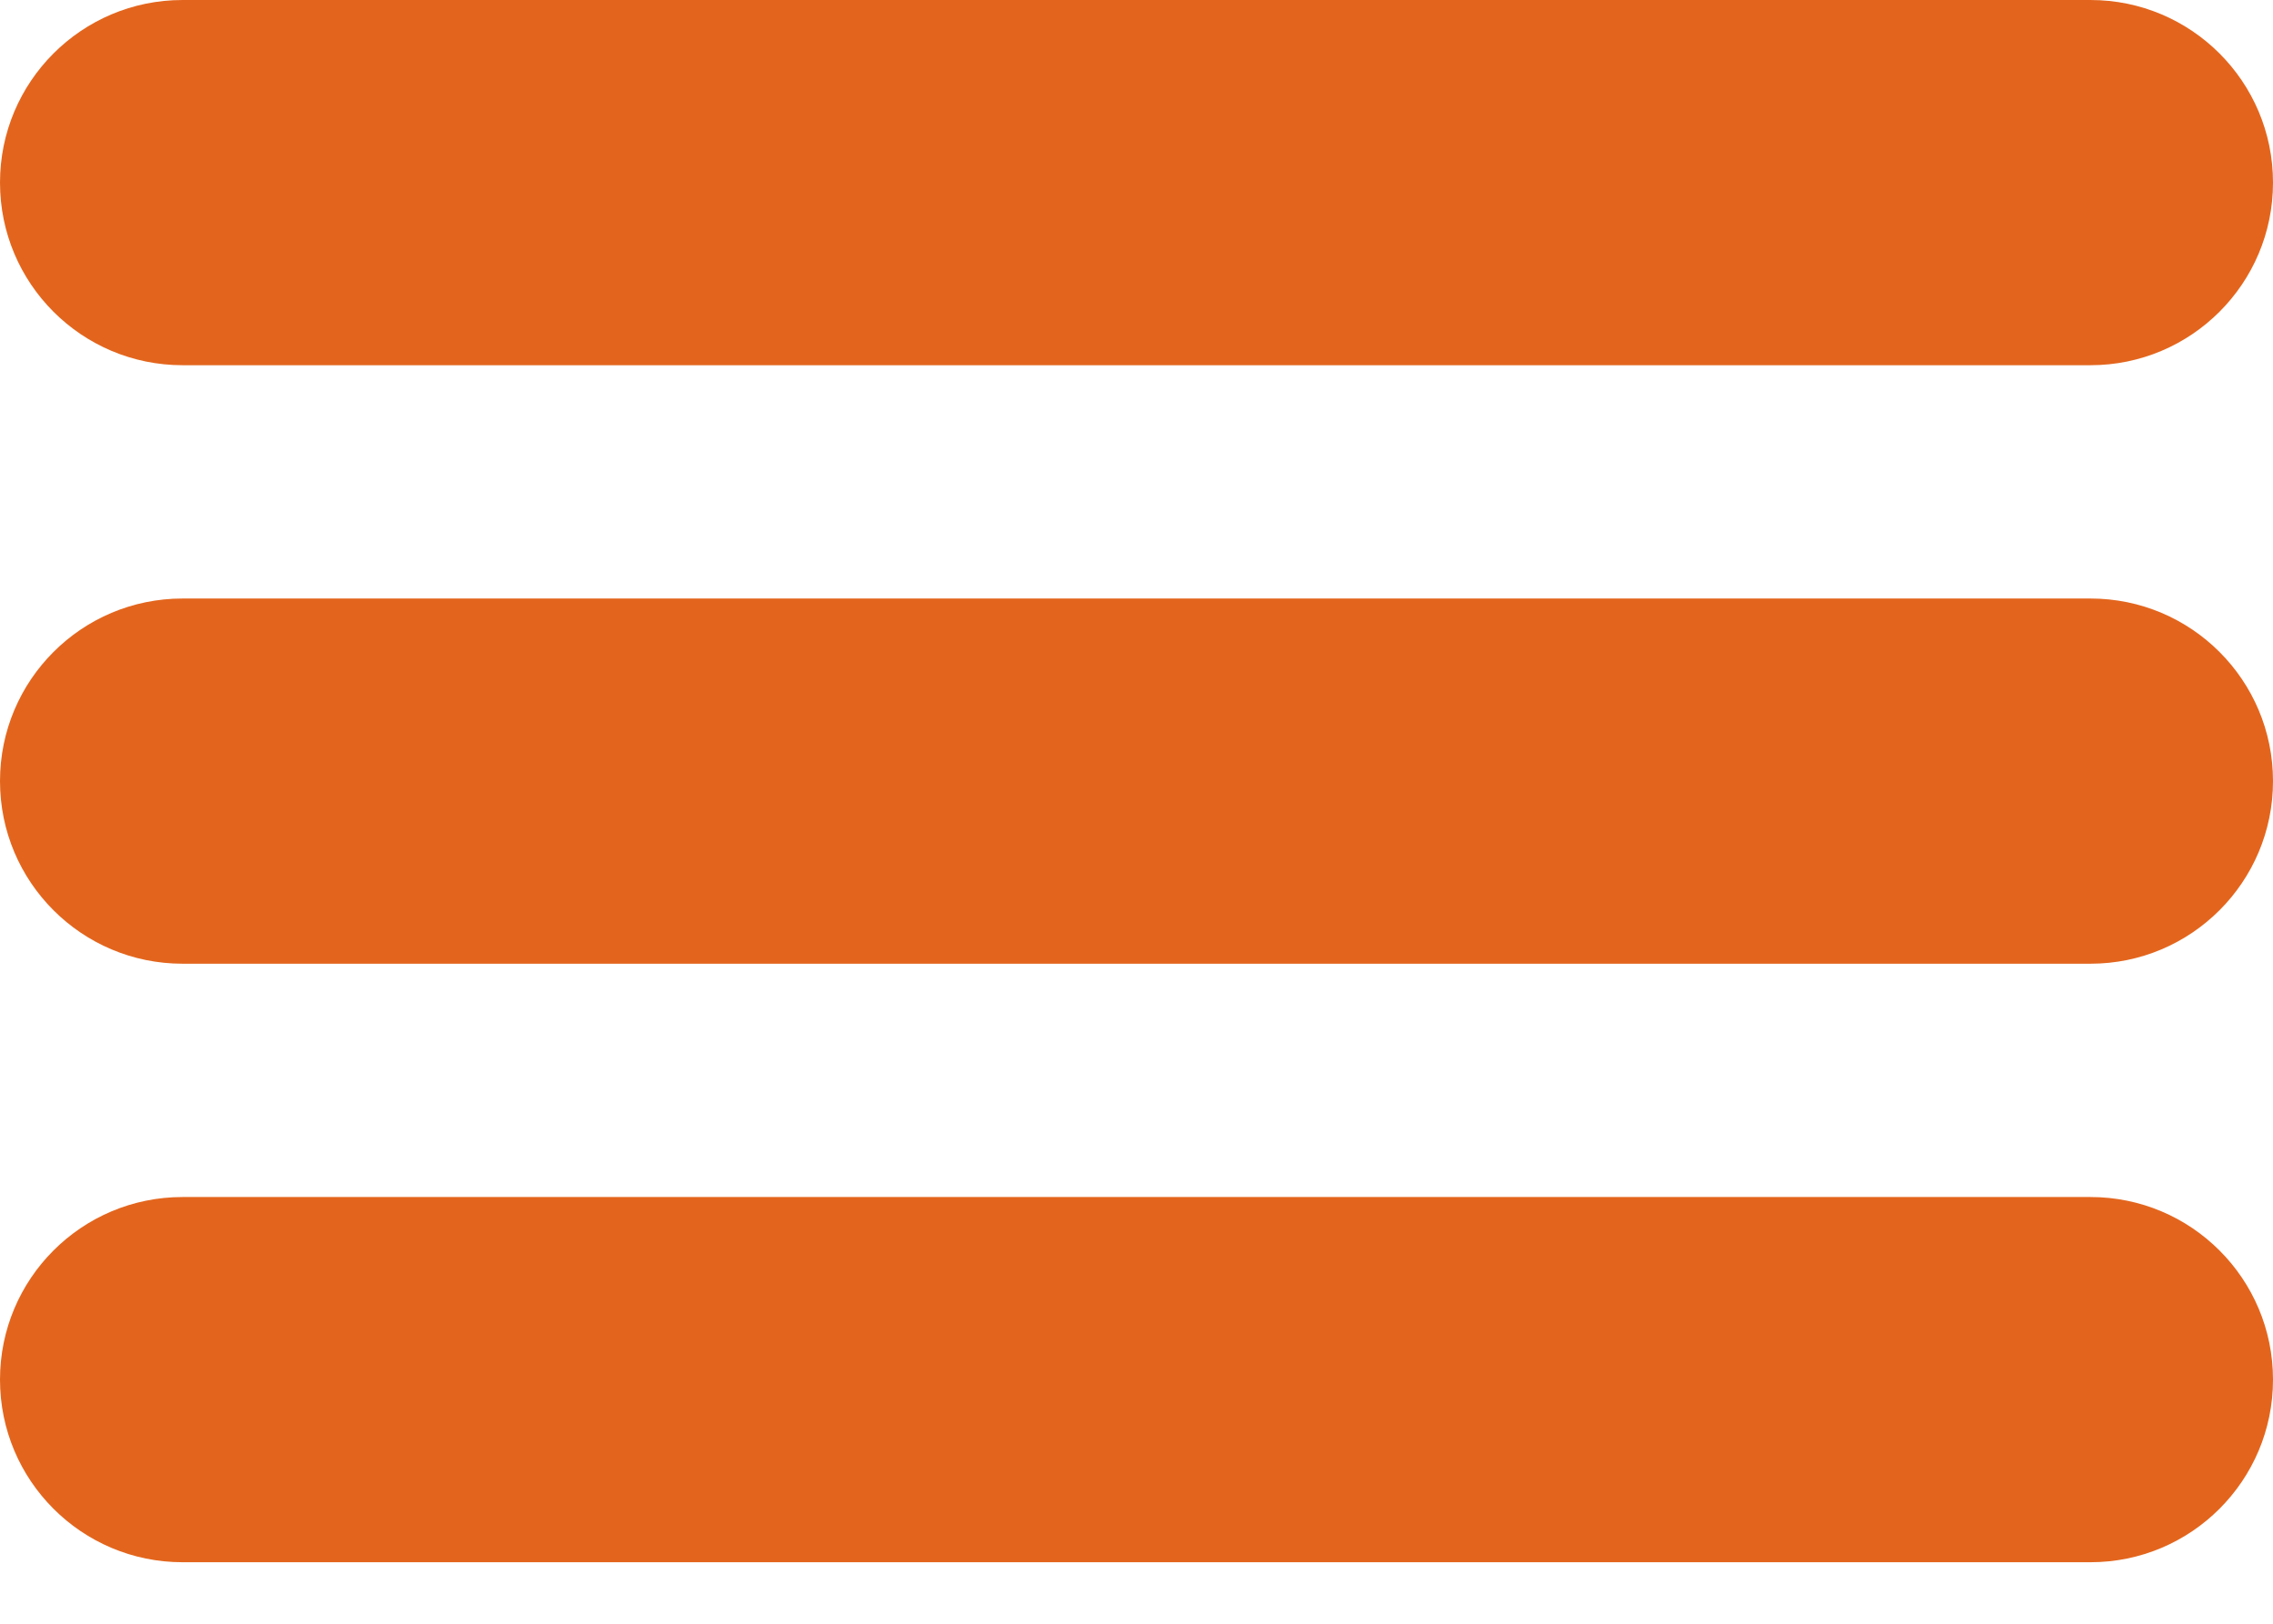
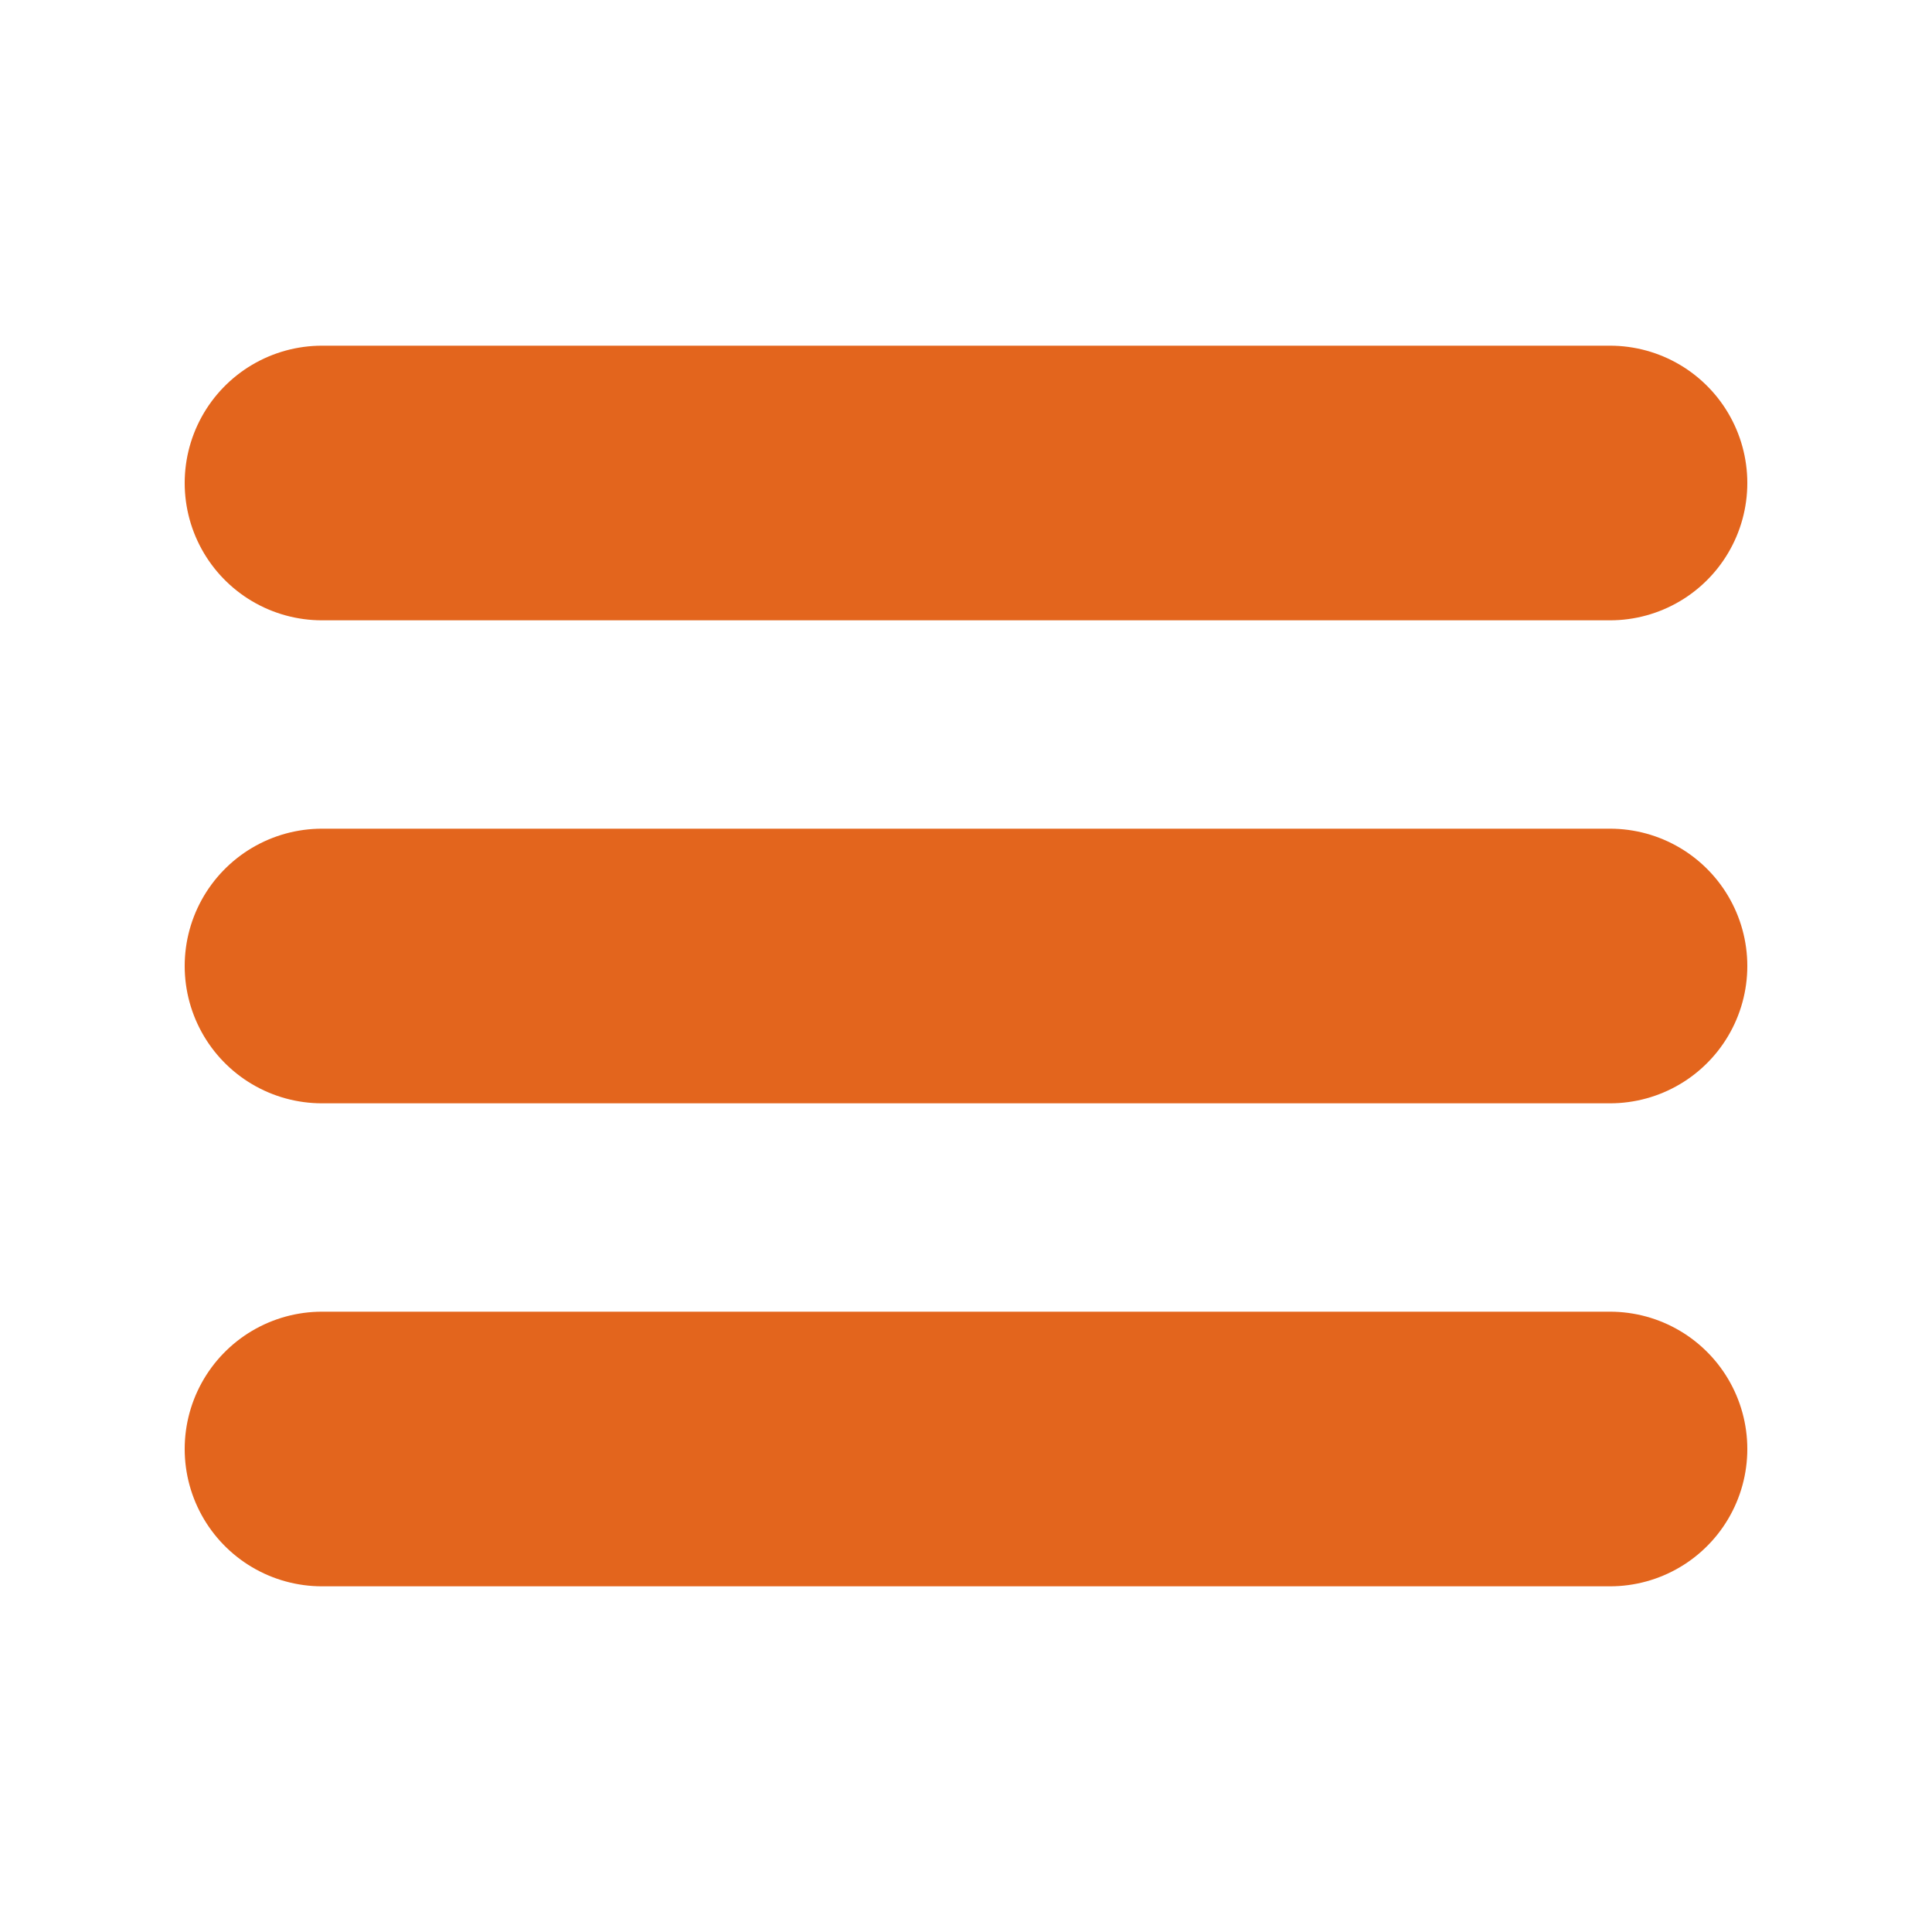
- <svg xmlns="http://www.w3.org/2000/svg" width="35" height="25" viewBox="0 0 35 25" fill="none">
-   <rect width="35" height="5.623" rx="2.811" fill="#E3651D" />
-   <rect y="9.215" width="35" height="5.623" rx="2.811" fill="#E3651D" />
-   <rect y="18.43" width="35" height="5.623" rx="2.811" fill="#E3651D" />
+ <svg xmlns="http://www.w3.org/2000/svg" width="469" height="469" viewBox="0 0 469 469" fill="none">
+   <path d="M78.167 117.25H390.833M78.167 234.5H390.833M78.167 351.75H390.833" stroke="#E3651D" stroke-width="66.667" stroke-linecap="round" stroke-linejoin="round" />
</svg>
